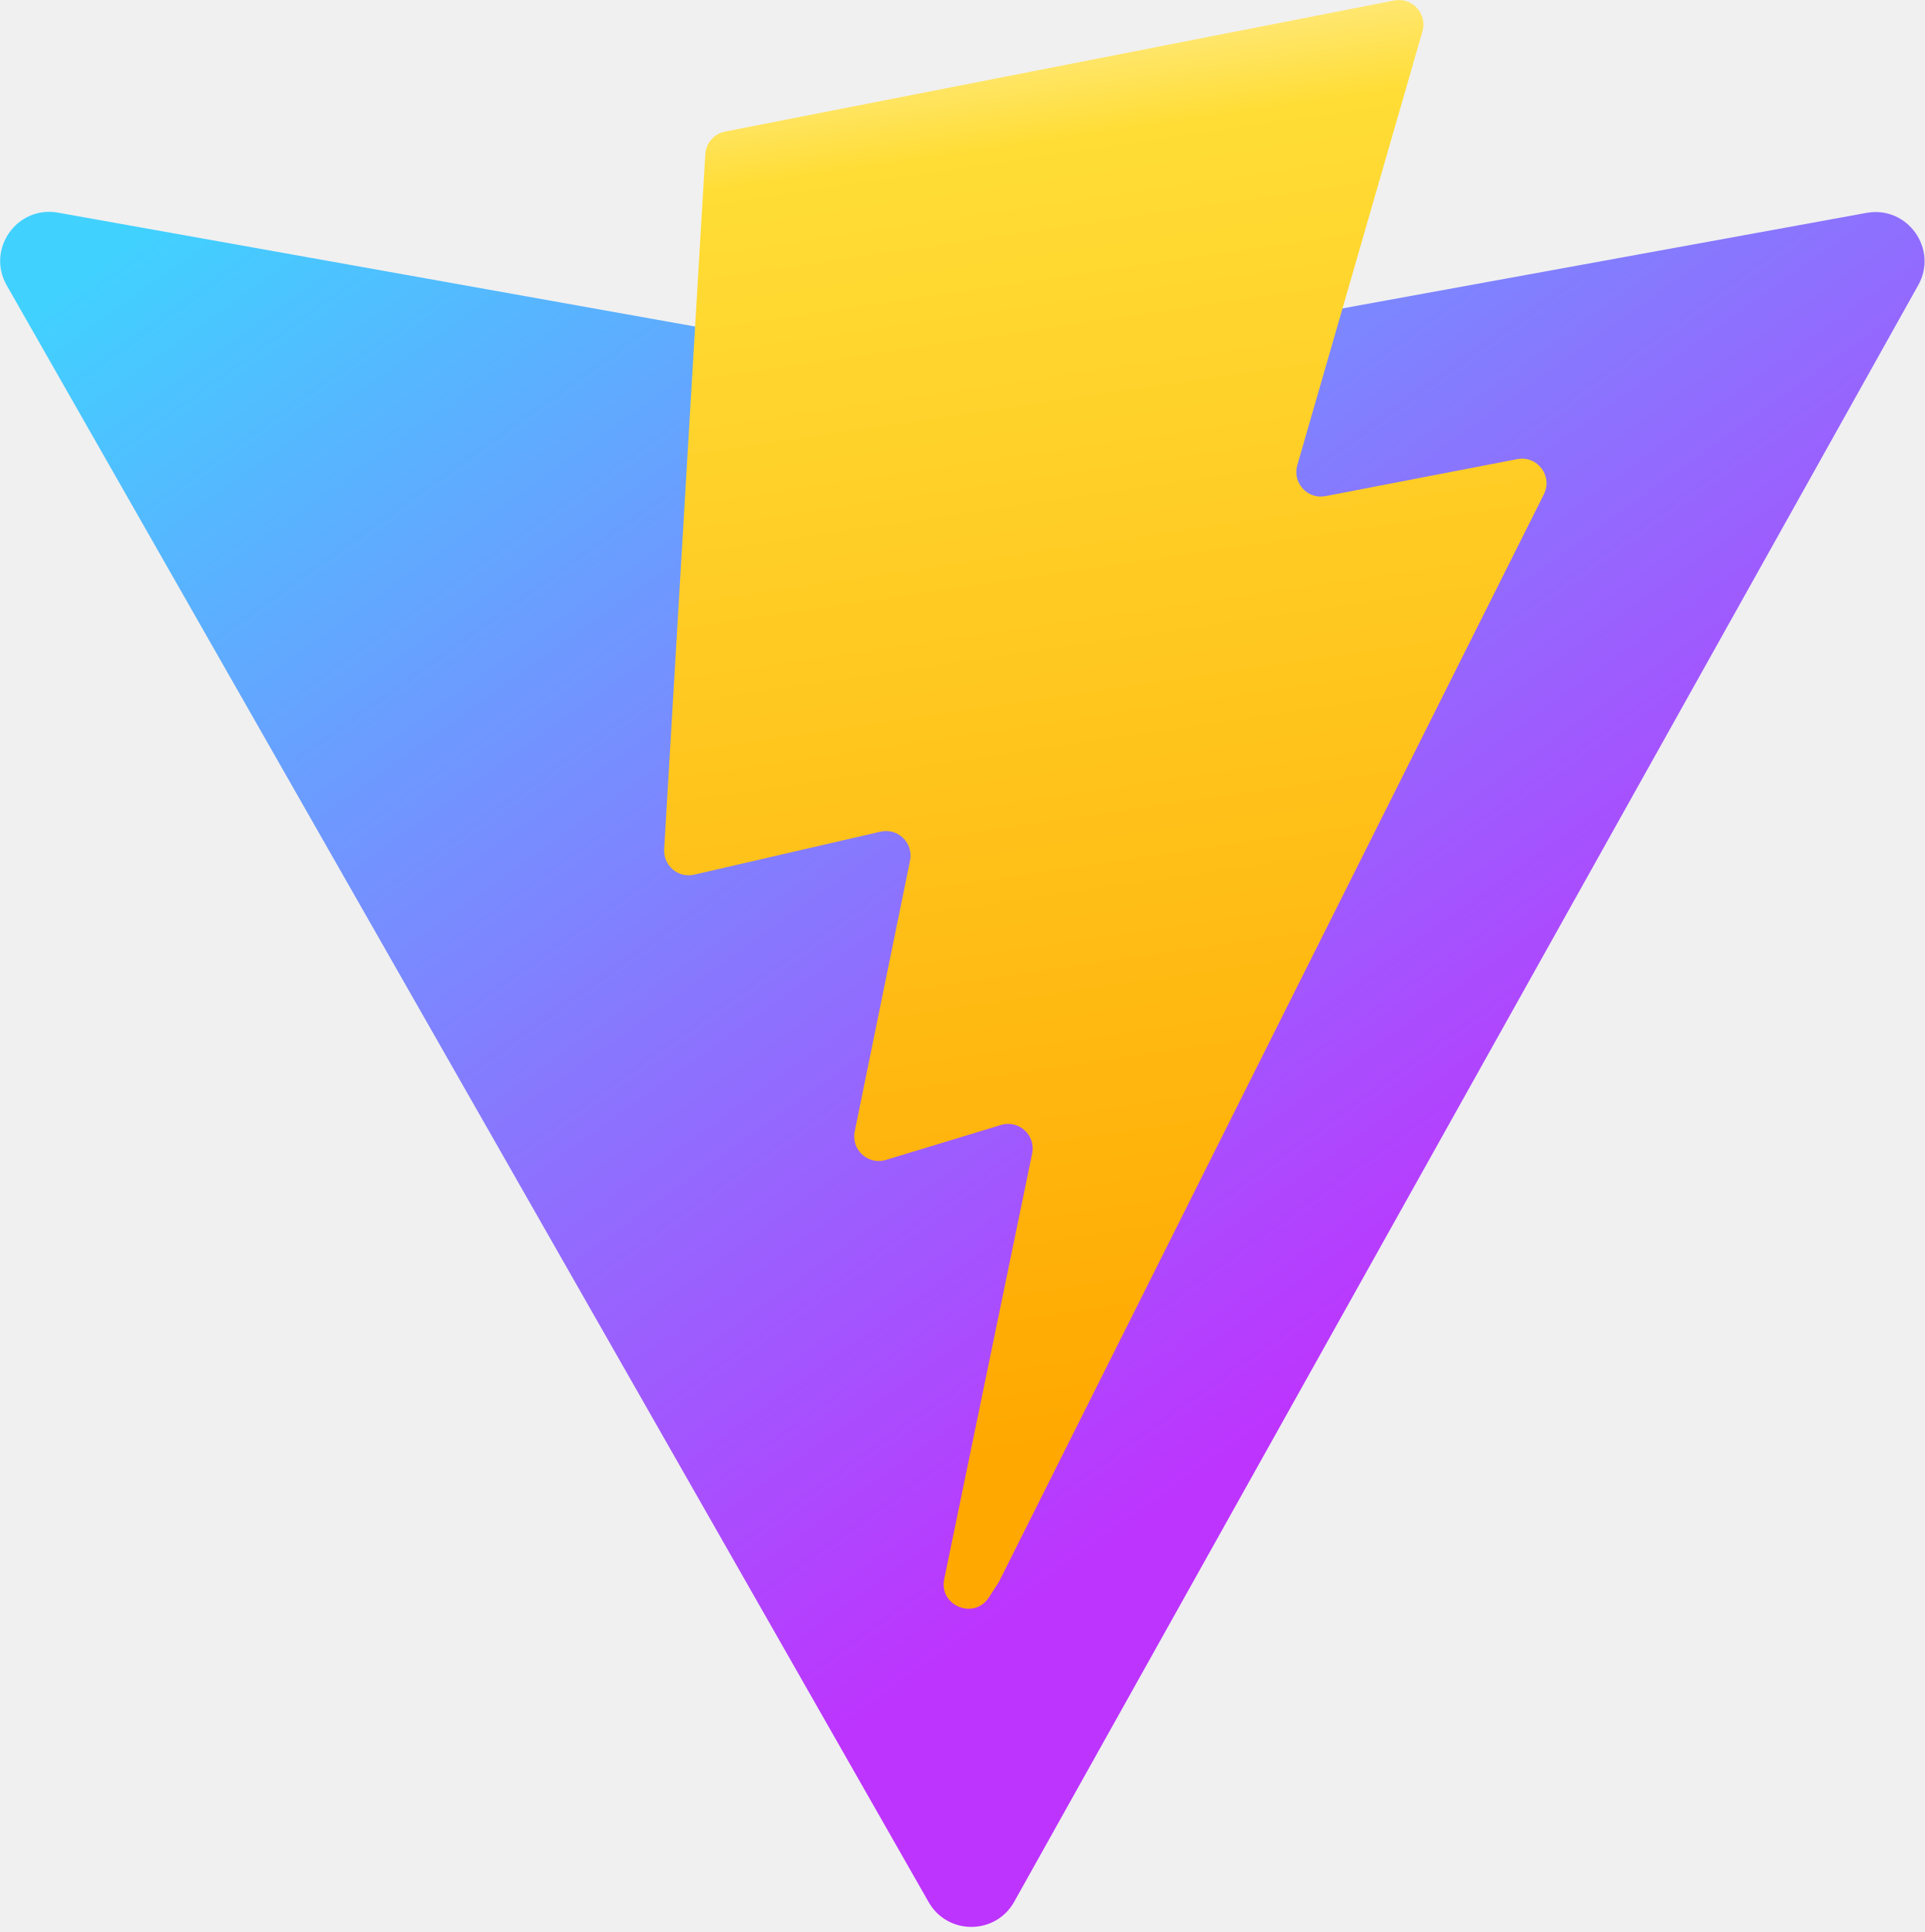
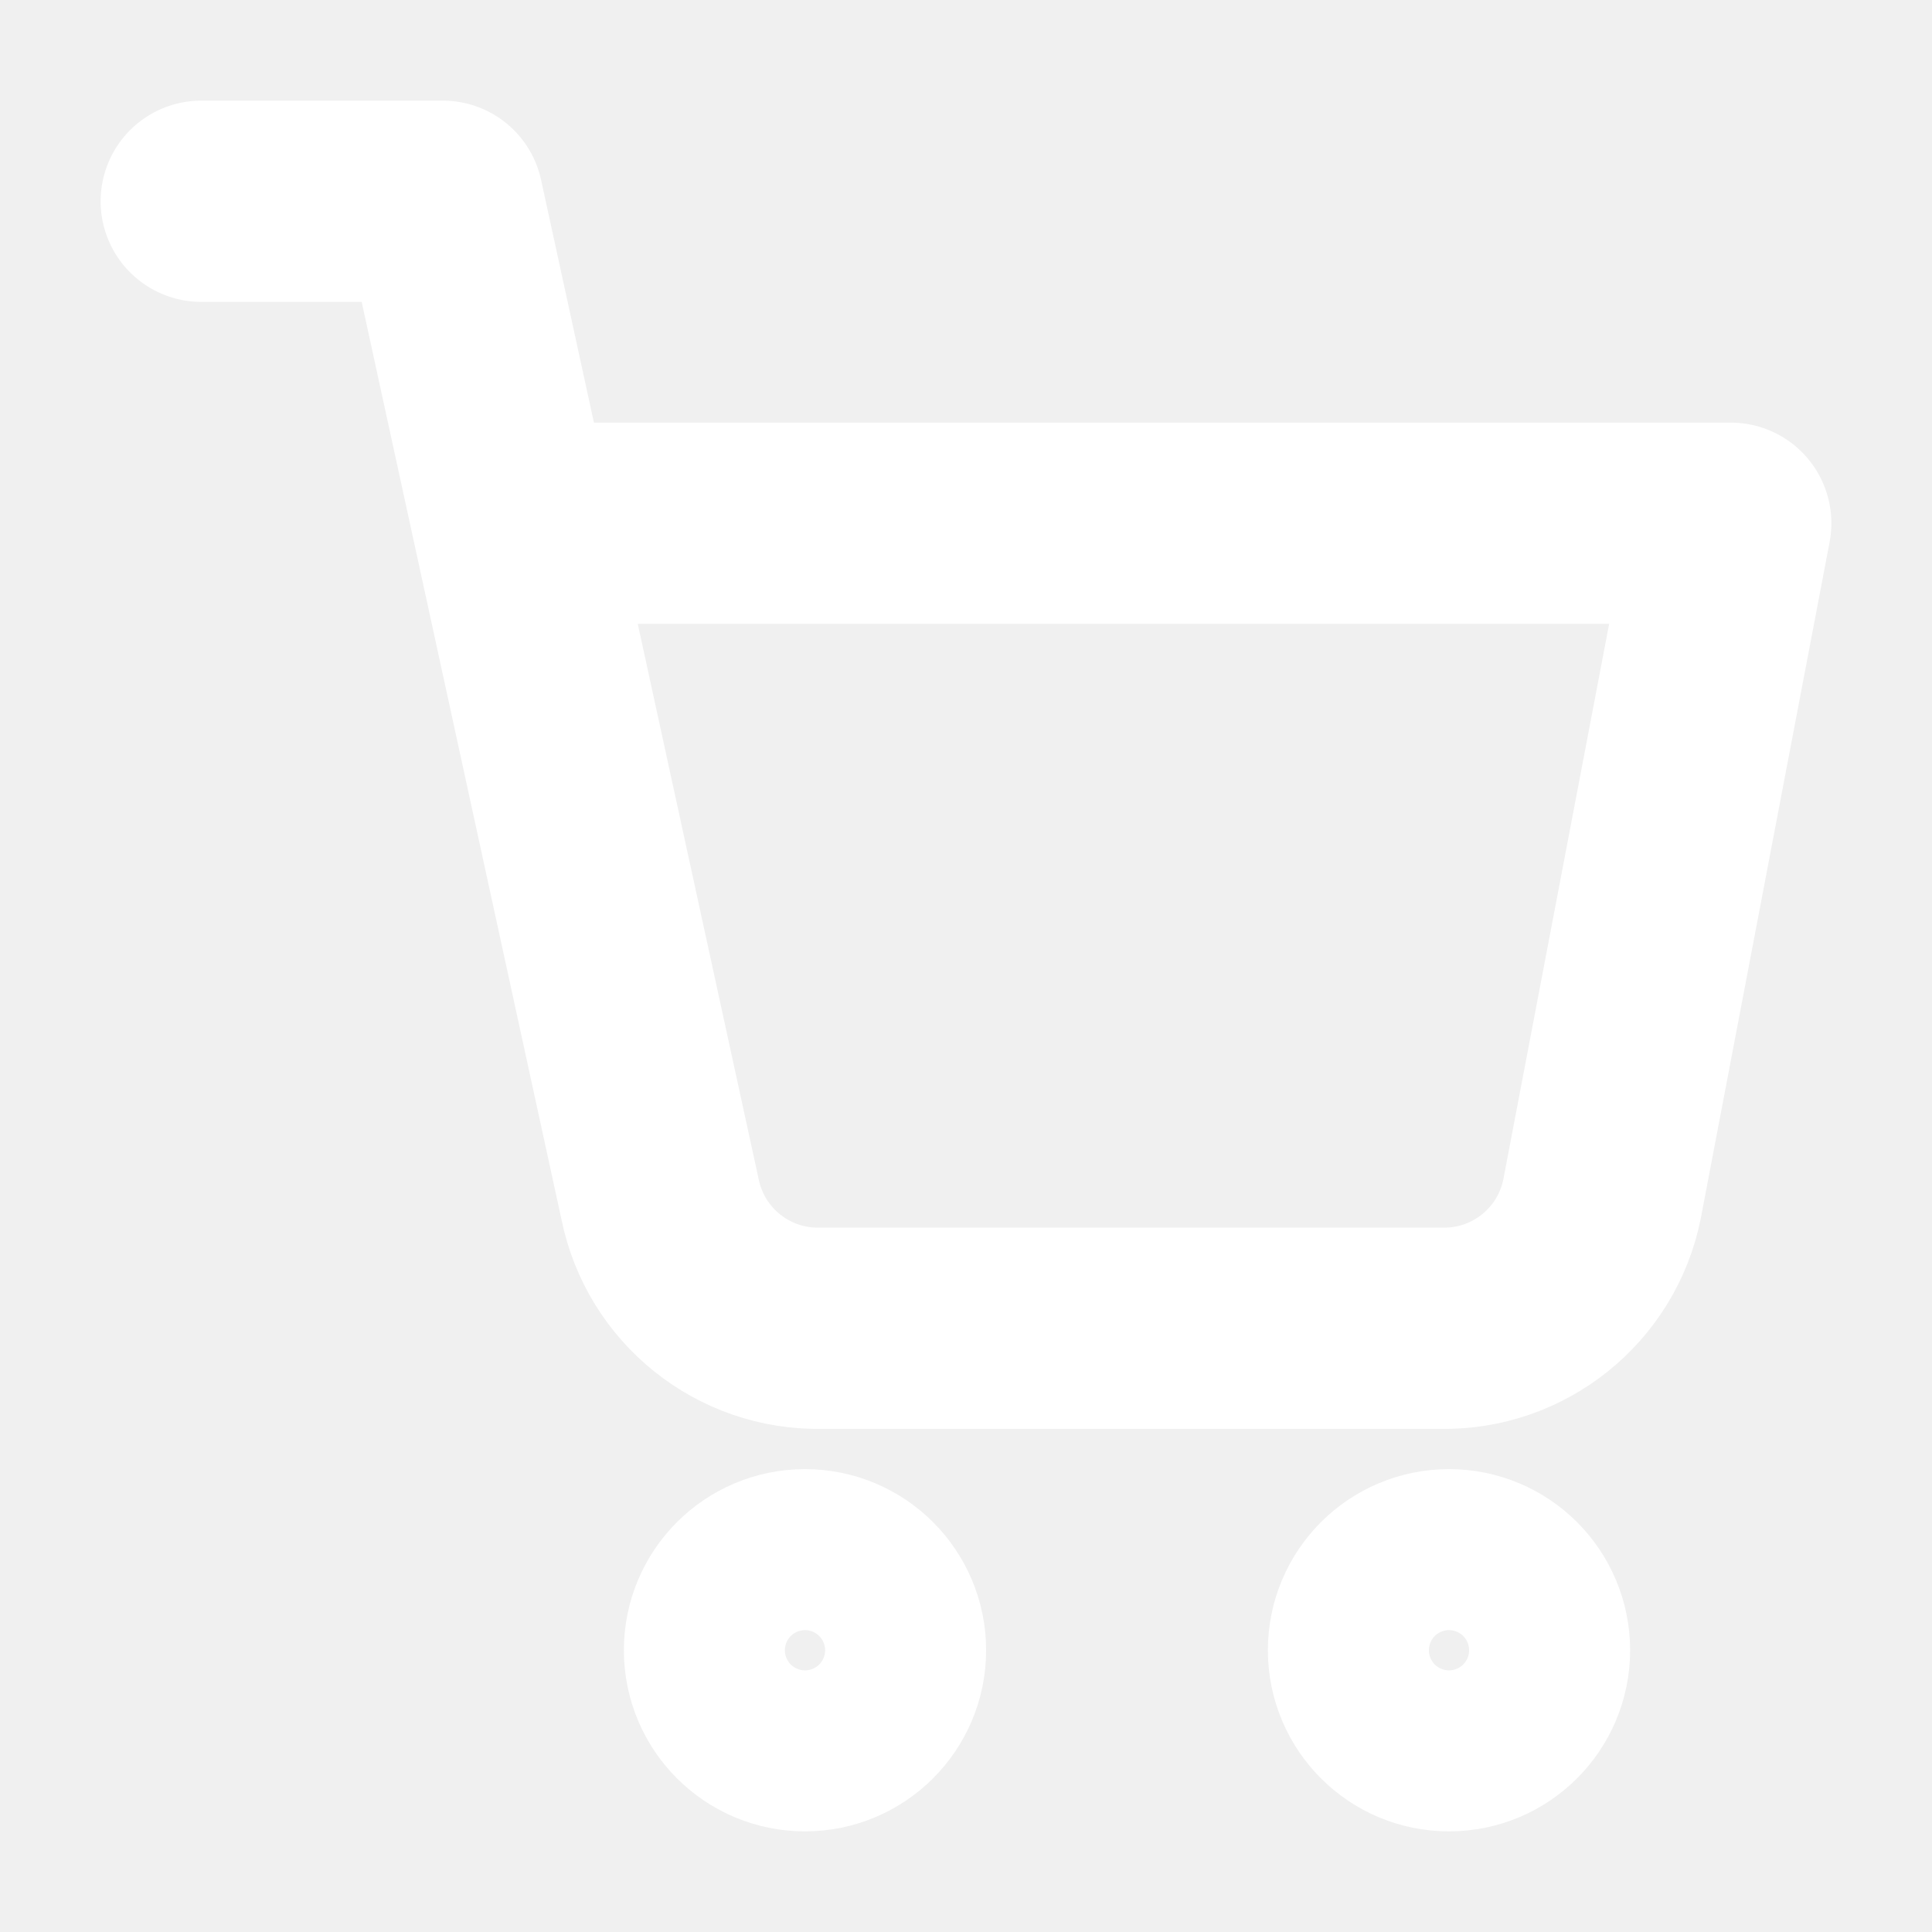
- <svg xmlns="http://www.w3.org/2000/svg" aria-hidden="true" role="img" class="iconify iconify--logos" width="31.88" height="32" preserveAspectRatio="xMidYMid meet" viewBox="0 0 256 257">
-   <defs>
-     <linearGradient id="IconifyId1813088fe1fbc01fb466" x1="-.828%" x2="57.636%" y1="7.652%" y2="78.411%">
-       <stop offset="0%" stop-color="#41D1FF" />
-       <stop offset="100%" stop-color="#BD34FE" />
-     </linearGradient>
-     <linearGradient id="IconifyId1813088fe1fbc01fb467" x1="43.376%" x2="50.316%" y1="2.242%" y2="89.03%">
-       <stop offset="0%" stop-color="#FFEA83" />
-       <stop offset="8.333%" stop-color="#FFDD35" />
-       <stop offset="100%" stop-color="#FFA800" />
-     </linearGradient>
-   </defs>
-   <path fill="url(#IconifyId1813088fe1fbc01fb466)" d="M255.153 37.938L134.897 252.976c-2.483 4.44-8.862 4.466-11.382.048L.875 37.958c-2.746-4.814 1.371-10.646 6.827-9.67l120.385 21.517a6.537 6.537 0 0 0 2.322-.004l117.867-21.483c5.438-.991 9.574 4.796 6.877 9.62Z" />
-   <path fill="url(#IconifyId1813088fe1fbc01fb467)" d="M185.432.063L96.44 17.501a3.268 3.268 0 0 0-2.634 3.014l-5.474 92.456a3.268 3.268 0 0 0 3.997 3.378l24.777-5.718c2.318-.535 4.413 1.507 3.936 3.838l-7.361 36.047c-.495 2.426 1.782 4.5 4.151 3.78l15.304-4.649c2.372-.72 4.652 1.36 4.15 3.788l-11.698 56.621c-.732 3.542 3.979 5.473 5.943 2.437l1.313-2.028l72.516-144.72c1.215-2.423-.88-5.186-3.54-4.672l-25.505 4.922c-2.396.462-4.435-1.77-3.759-4.114l16.646-57.705c.677-2.35-1.37-4.583-3.769-4.113Z" />
+ <svg xmlns="http://www.w3.org/2000/svg" width="42" height="42" viewBox="0 0 24 24" fill="none" stroke="#ffffff" stroke-width="2.5" stroke-linecap="round" stroke-linejoin="round">
+   <circle cx="10" cy="20.5" r="1" />
+   <circle cx="18" cy="20.5" r="1" />
+   <path d="M2.5 2.5h3l2.7 12.4a2 2 0 0 0 2 1.6h7.7a2 2 0 0 0 2-1.6l1.6-8.4H7.1" />
</svg>
